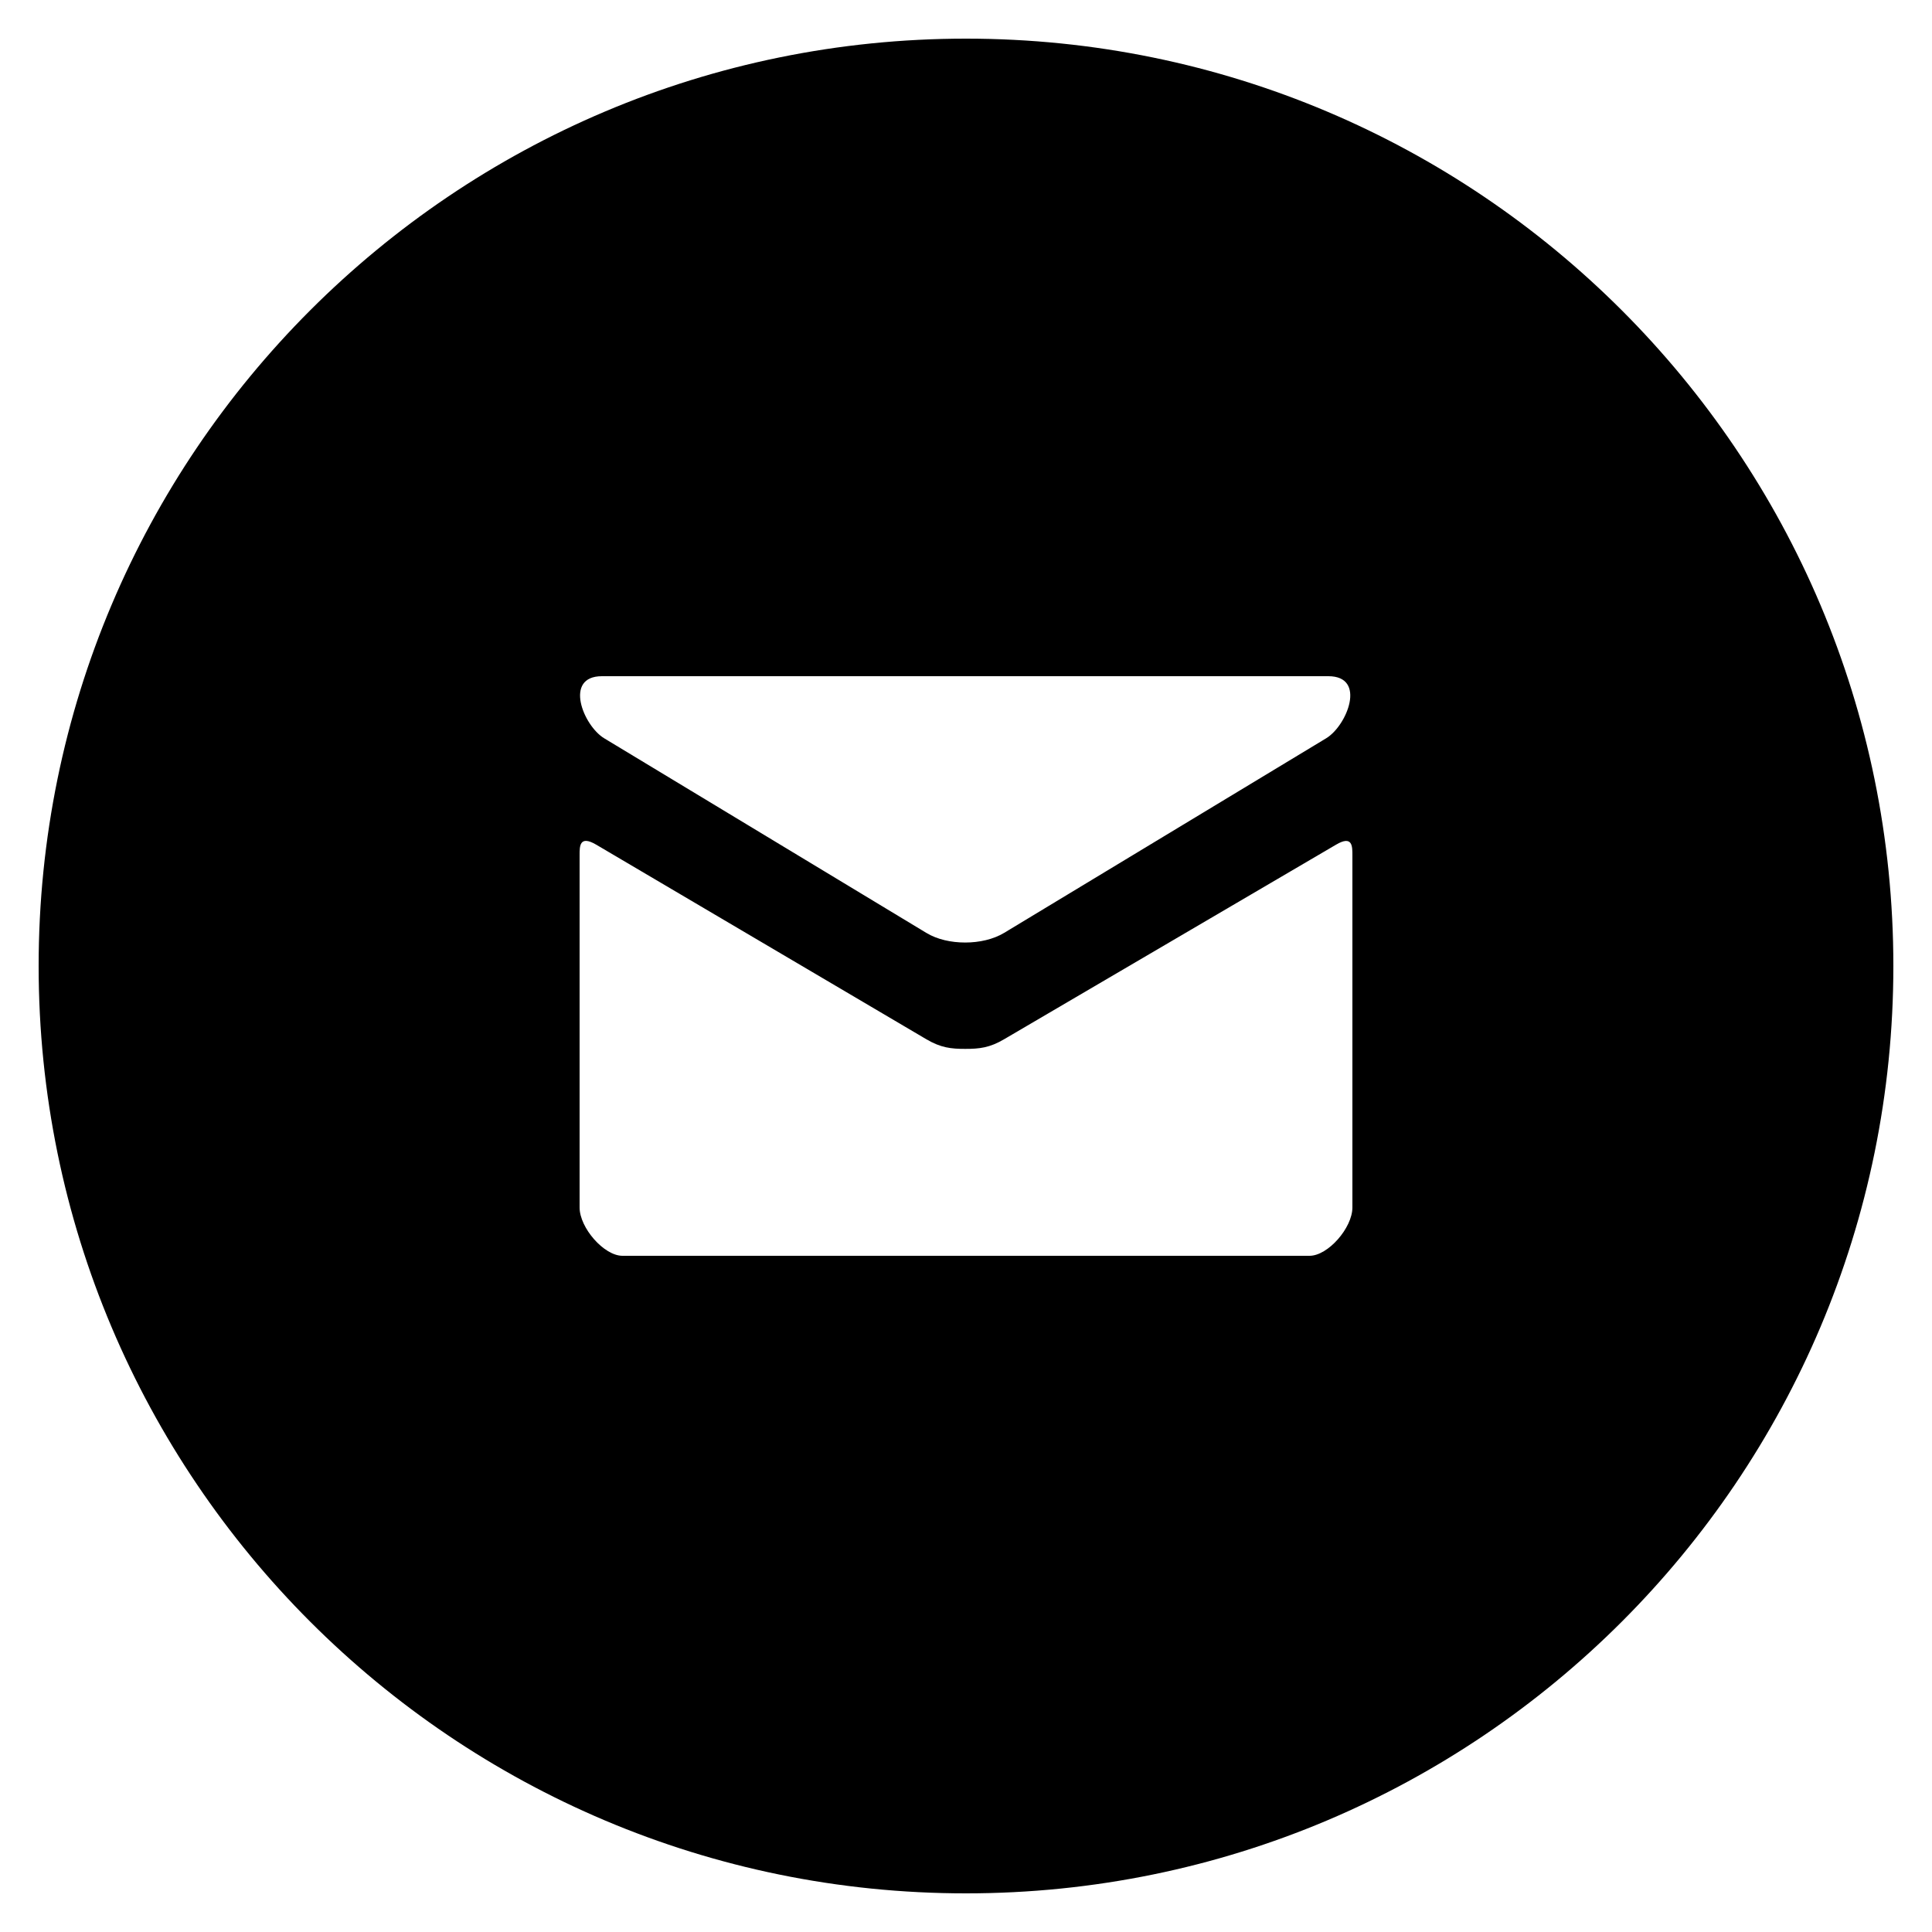
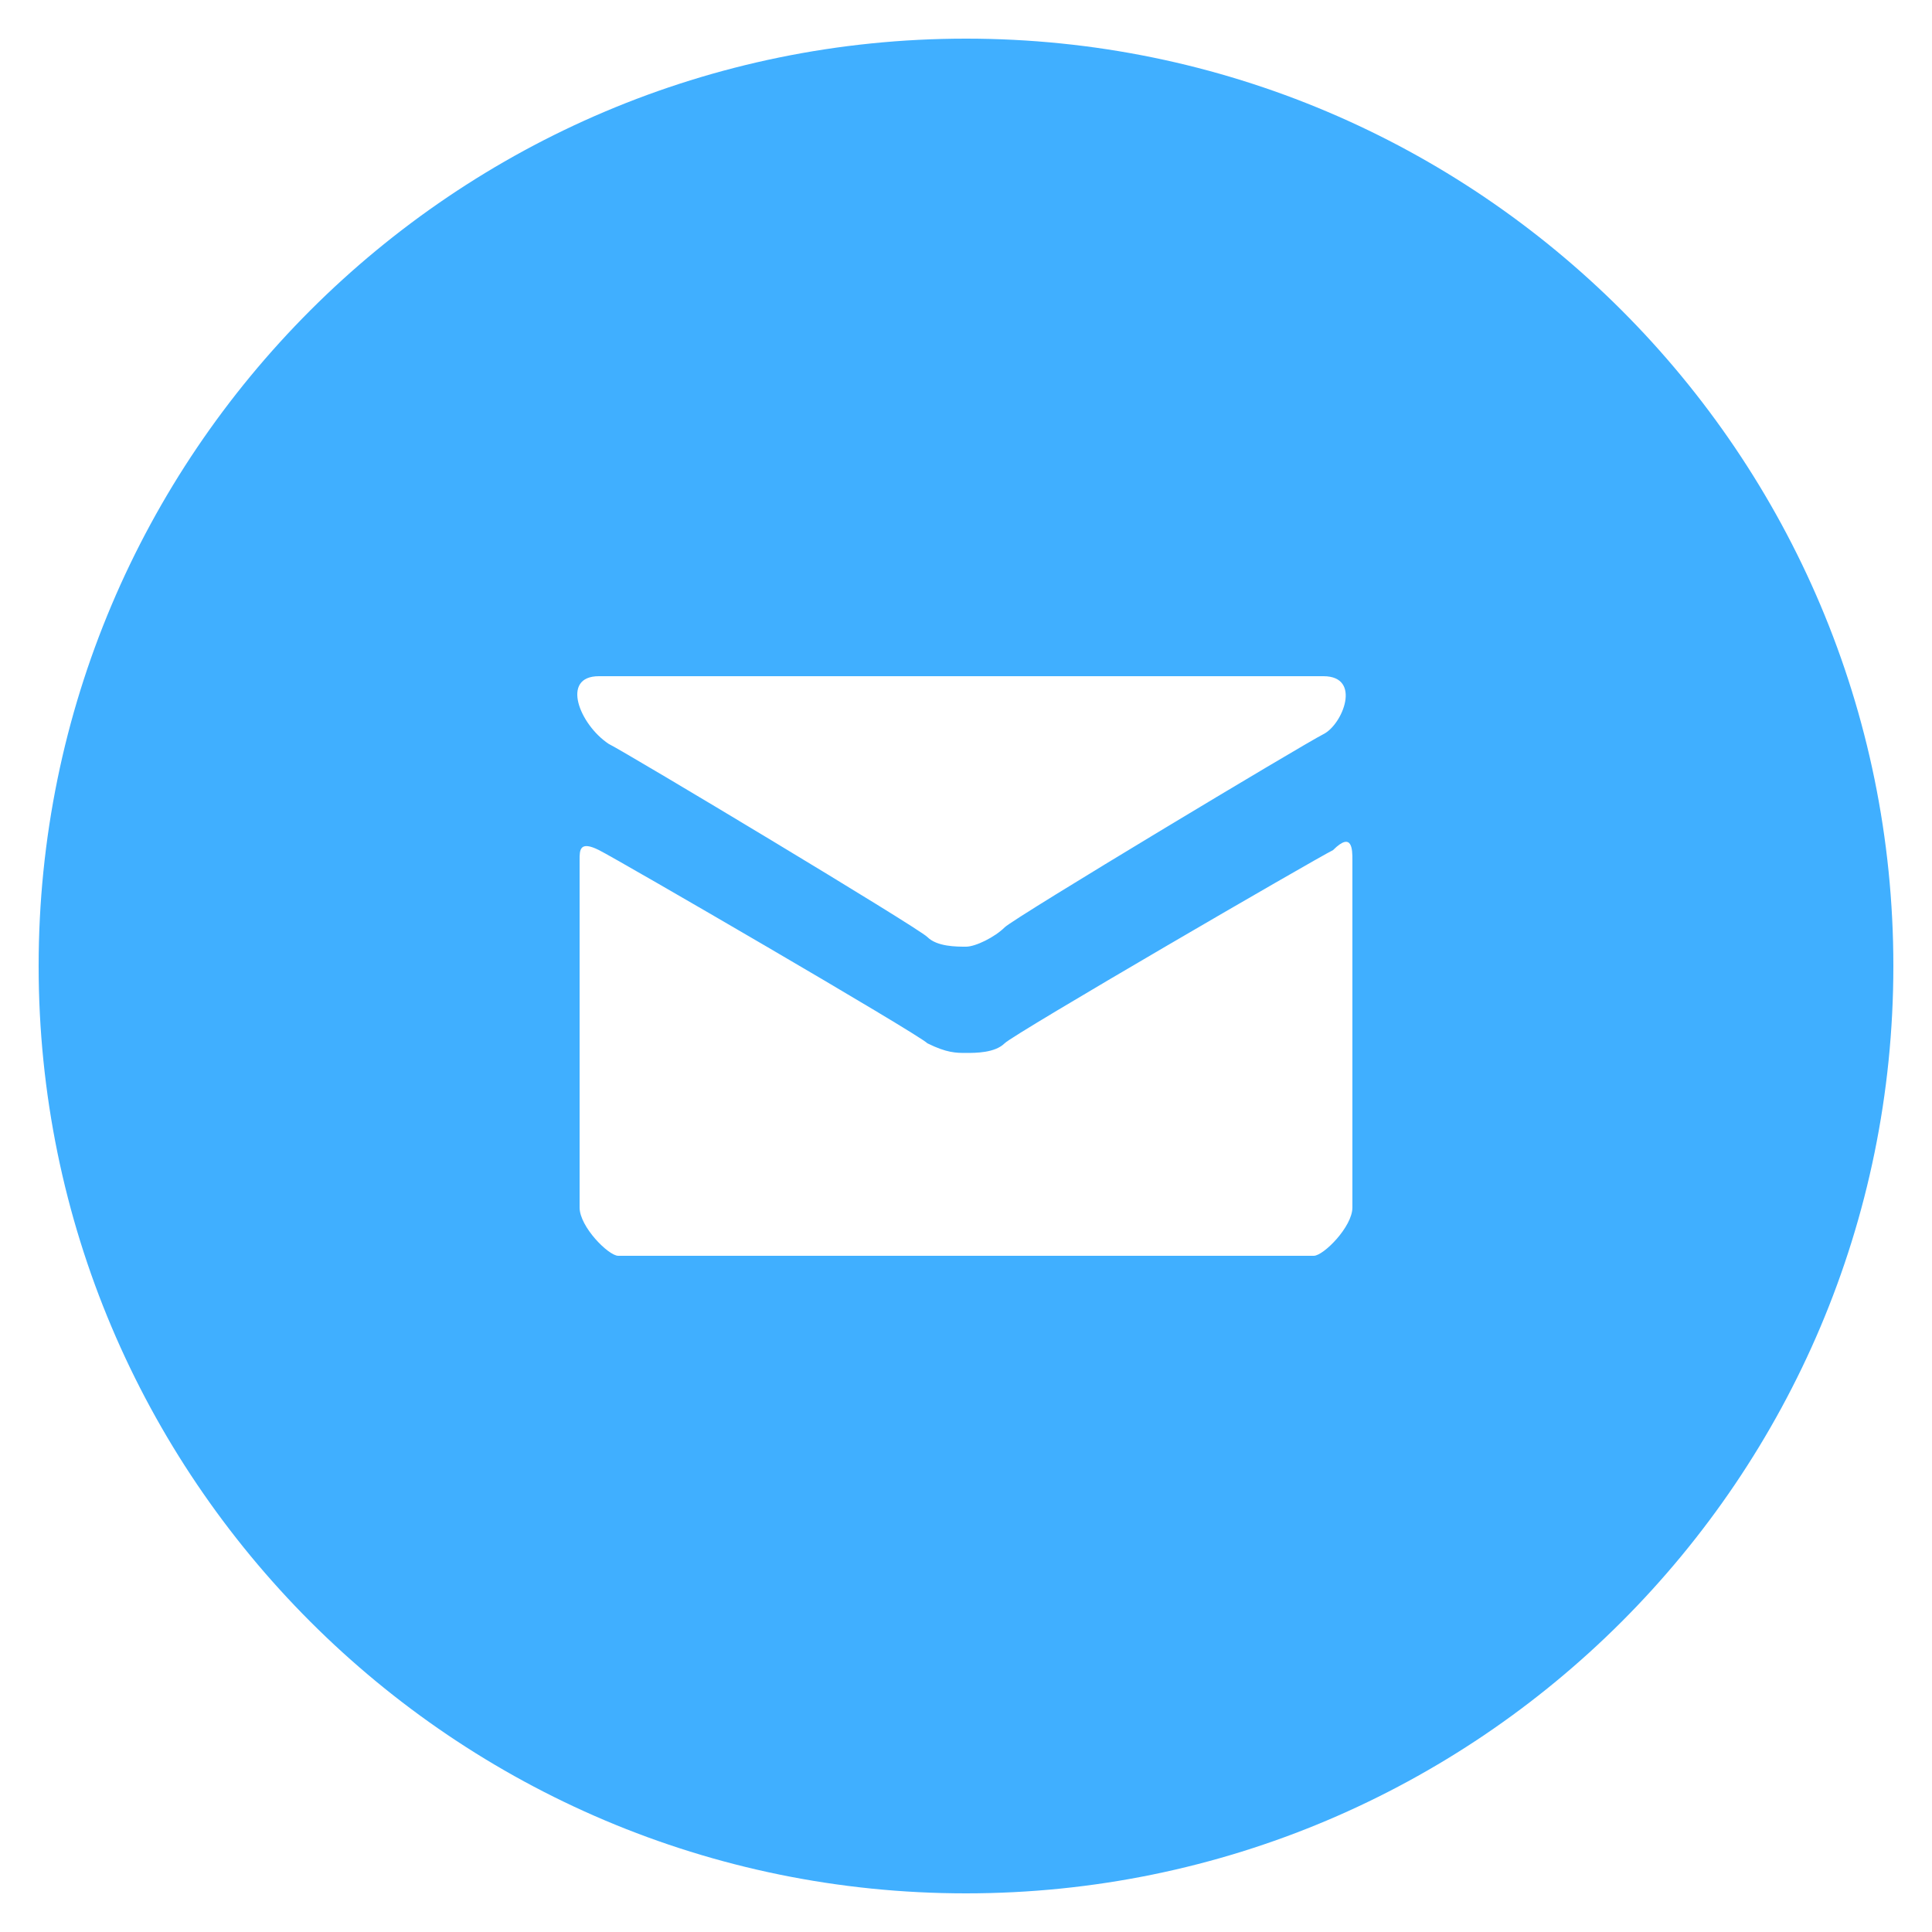
- <svg xmlns="http://www.w3.org/2000/svg" version="1.1" id="Mail_w_x2F__circle" x="0px" y="0px" viewBox="0 0 20 20" enable-background="new 0 0 20 20" xml:space="preserve">
-   <path d="M10,0.4c-5.302,0-9.6,4.298-9.6,9.6S4.698,19.6,10,19.6  S19.6,15.302,19.6,10S15.302,0.4,10,0.4z M6.231,7h7.52  c0.399,0,0.194,0.512-0.023,0.643c-0.217,0.131-3.221,1.947-3.333,2.014  s-0.257,0.1-0.403,0.1c-0.146,0-0.291-0.032-0.403-0.1  C9.477,9.59,6.472,7.774,6.255,7.643C6.038,7.512,5.833,7,6.231,7z M14,12.5  c0,0.21-0.252,0.5-0.444,0.5H6.444C6.252,13,6,12.71,6,12.5c0,0,0-3.554,0-3.647  c0-0.092-0.002-0.211,0.172-0.109c0.247,0.145,3.266,1.925,3.417,2.014  c0.151,0.089,0.257,0.1,0.403,0.1c0.146,0,0.252-0.011,0.403-0.1  s3.188-1.869,3.434-2.013C14.002,8.642,14,8.762,14,8.854C14,8.946,14,12.5,14,12.5z" />
+ <svg xmlns="http://www.w3.org/2000/svg" version="1.1" id="Mail_w_x2F__circle" x="0px" y="0px" viewBox="0 0 20 20" style="enable-background:new 0 0 20 20;" xml:space="preserve">
+   <style type="text/css">
+ 	.st0{fill:#40AFFF;}
+ </style>
+   <path class="st0" d="M10,0.4c-5.3,0-9.6,4.3-9.6,9.6s4.3,9.6,9.6,9.6s9.6-4.3,9.6-9.6S15.3,0.4,10,0.4z M6.2,7h7.5  c0.4,0,0.2,0.5,0,0.6c-0.2,0.1-3.2,1.9-3.3,2S10.1,9.8,10,9.8c-0.1,0-0.3,0-0.4-0.1c-0.1-0.1-3.1-1.9-3.3-2C6,7.5,5.8,7,6.2,7z   M14,12.5c0,0.2-0.3,0.5-0.4,0.5H6.4C6.3,13,6,12.7,6,12.5c0,0,0-3.6,0-3.6c0-0.1,0-0.2,0.2-0.1c0.2,0.1,3.3,1.9,3.4,2  c0.2,0.1,0.3,0.1,0.4,0.1c0.1,0,0.3,0,0.4-0.1s3.2-1.9,3.4-2C14,8.6,14,8.8,14,8.9C14,8.9,14,12.5,14,12.5z" />
</svg>
